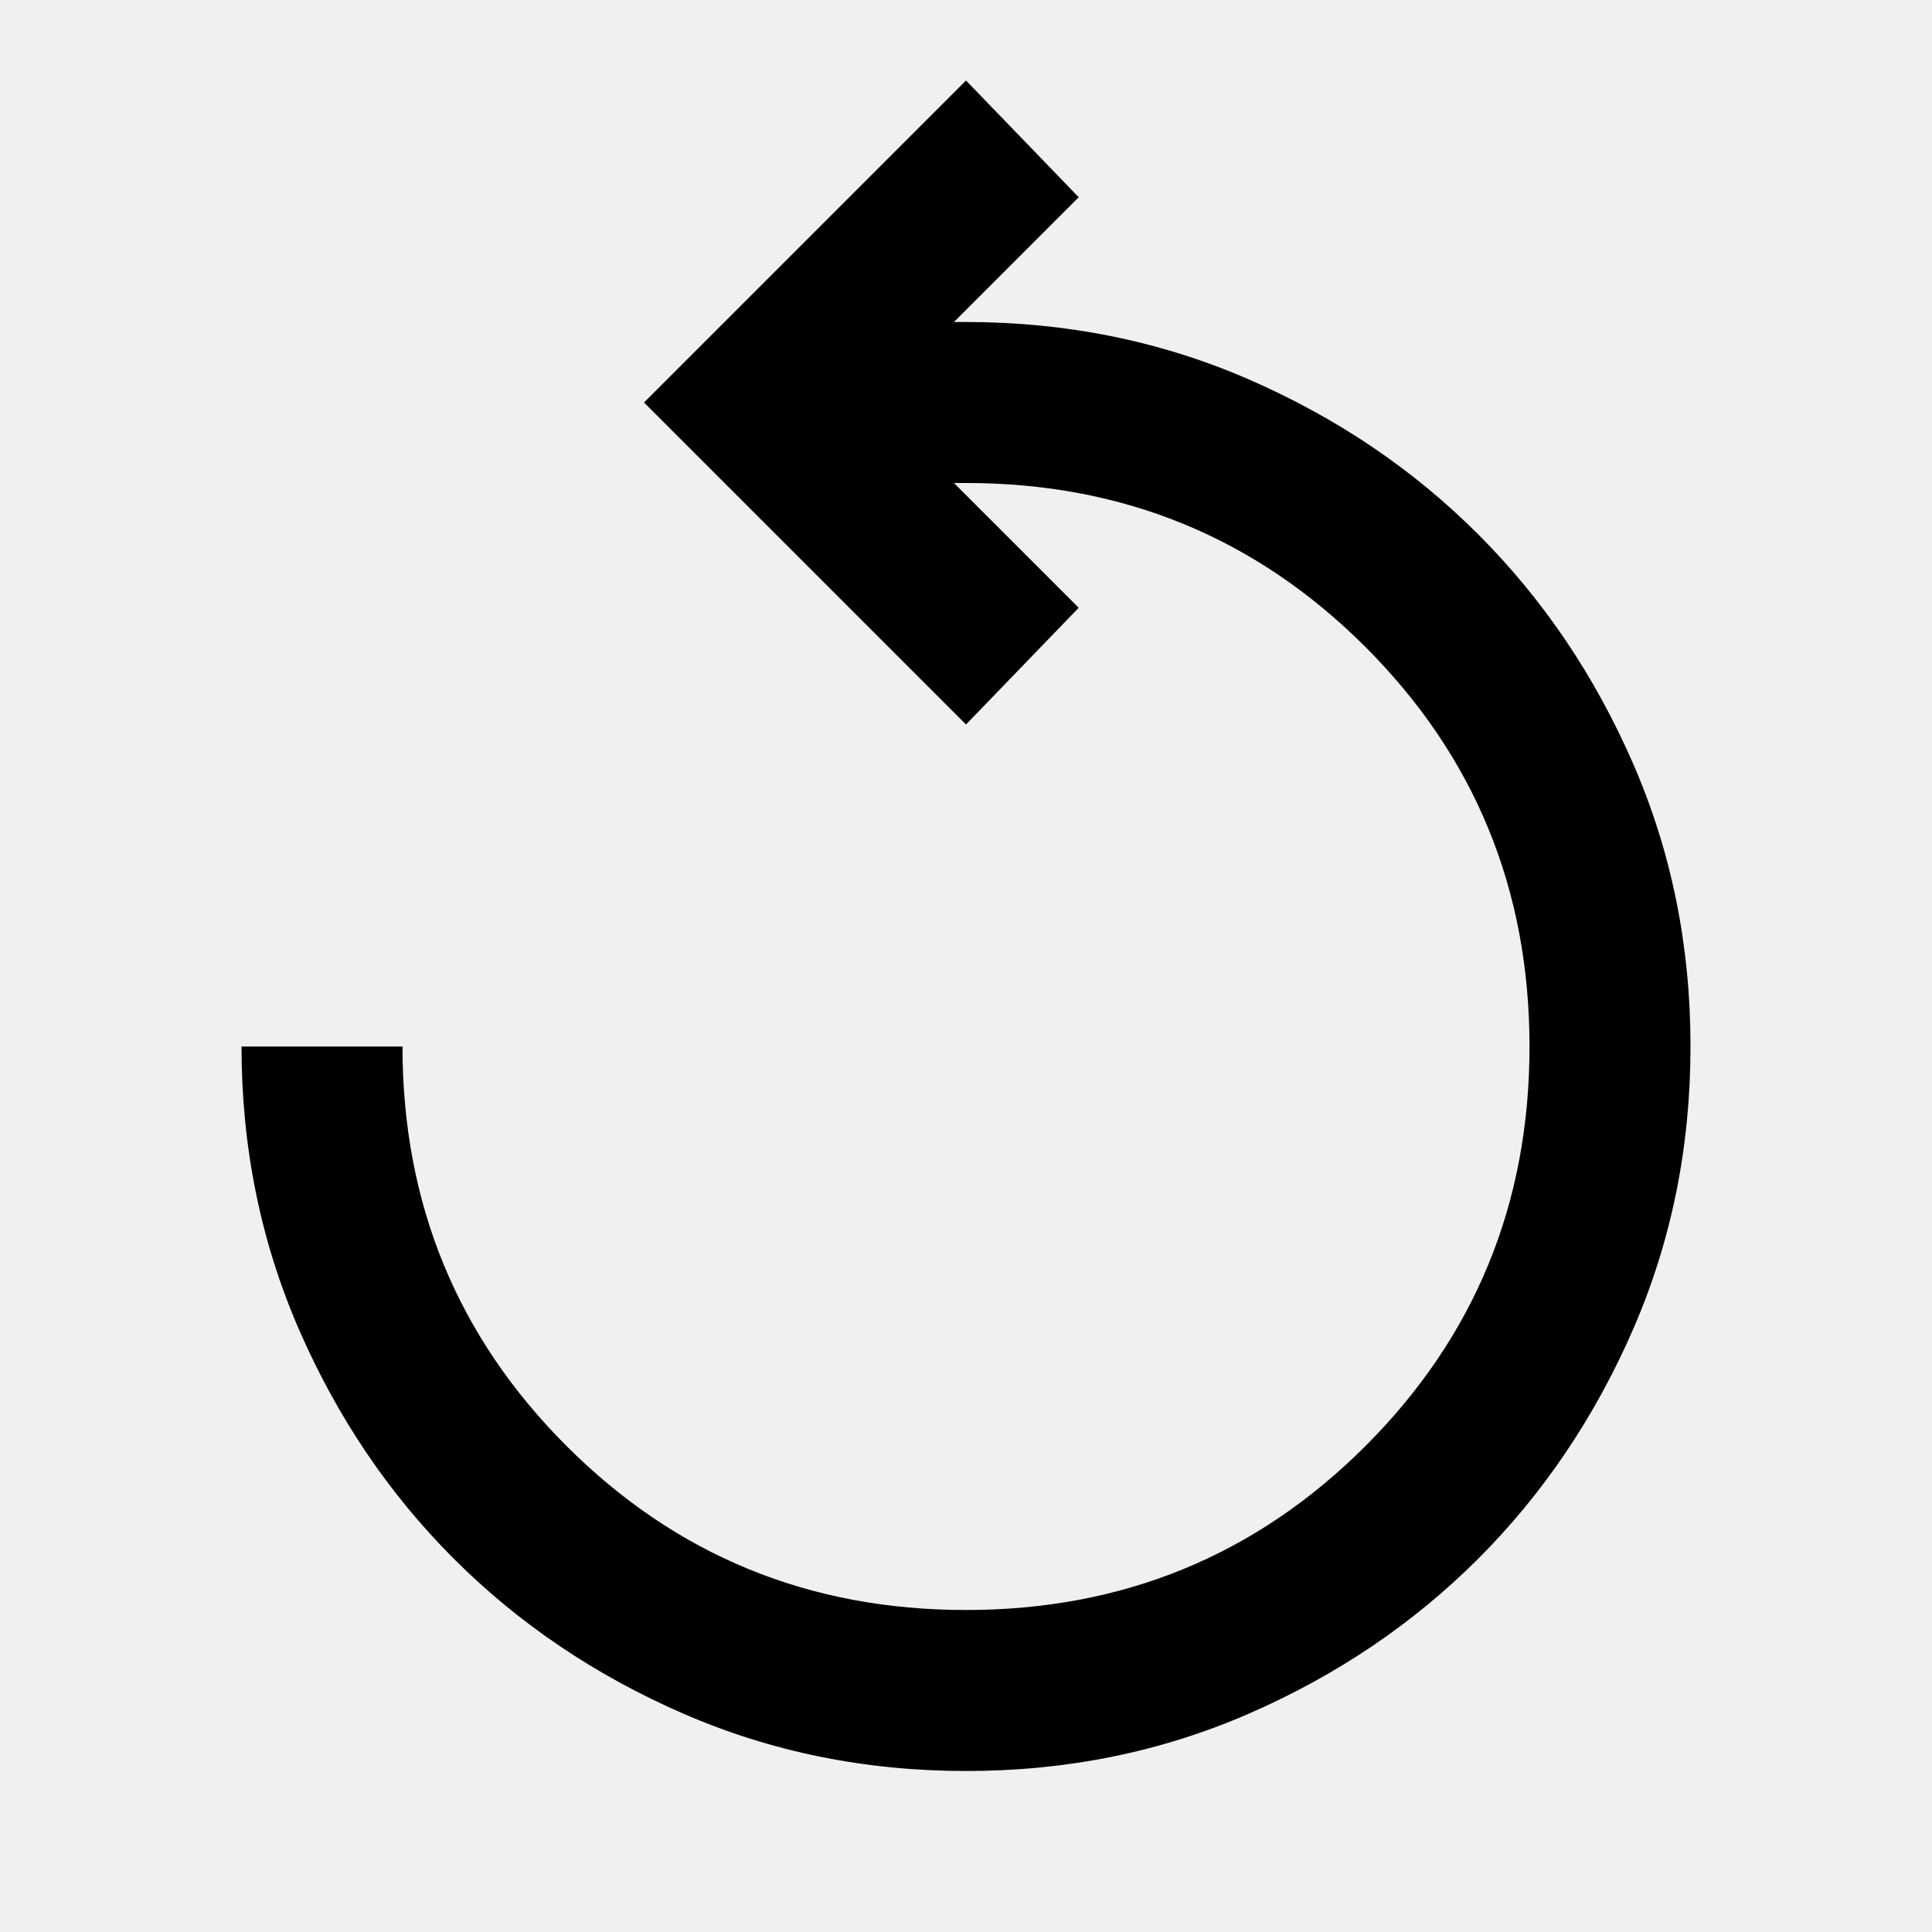
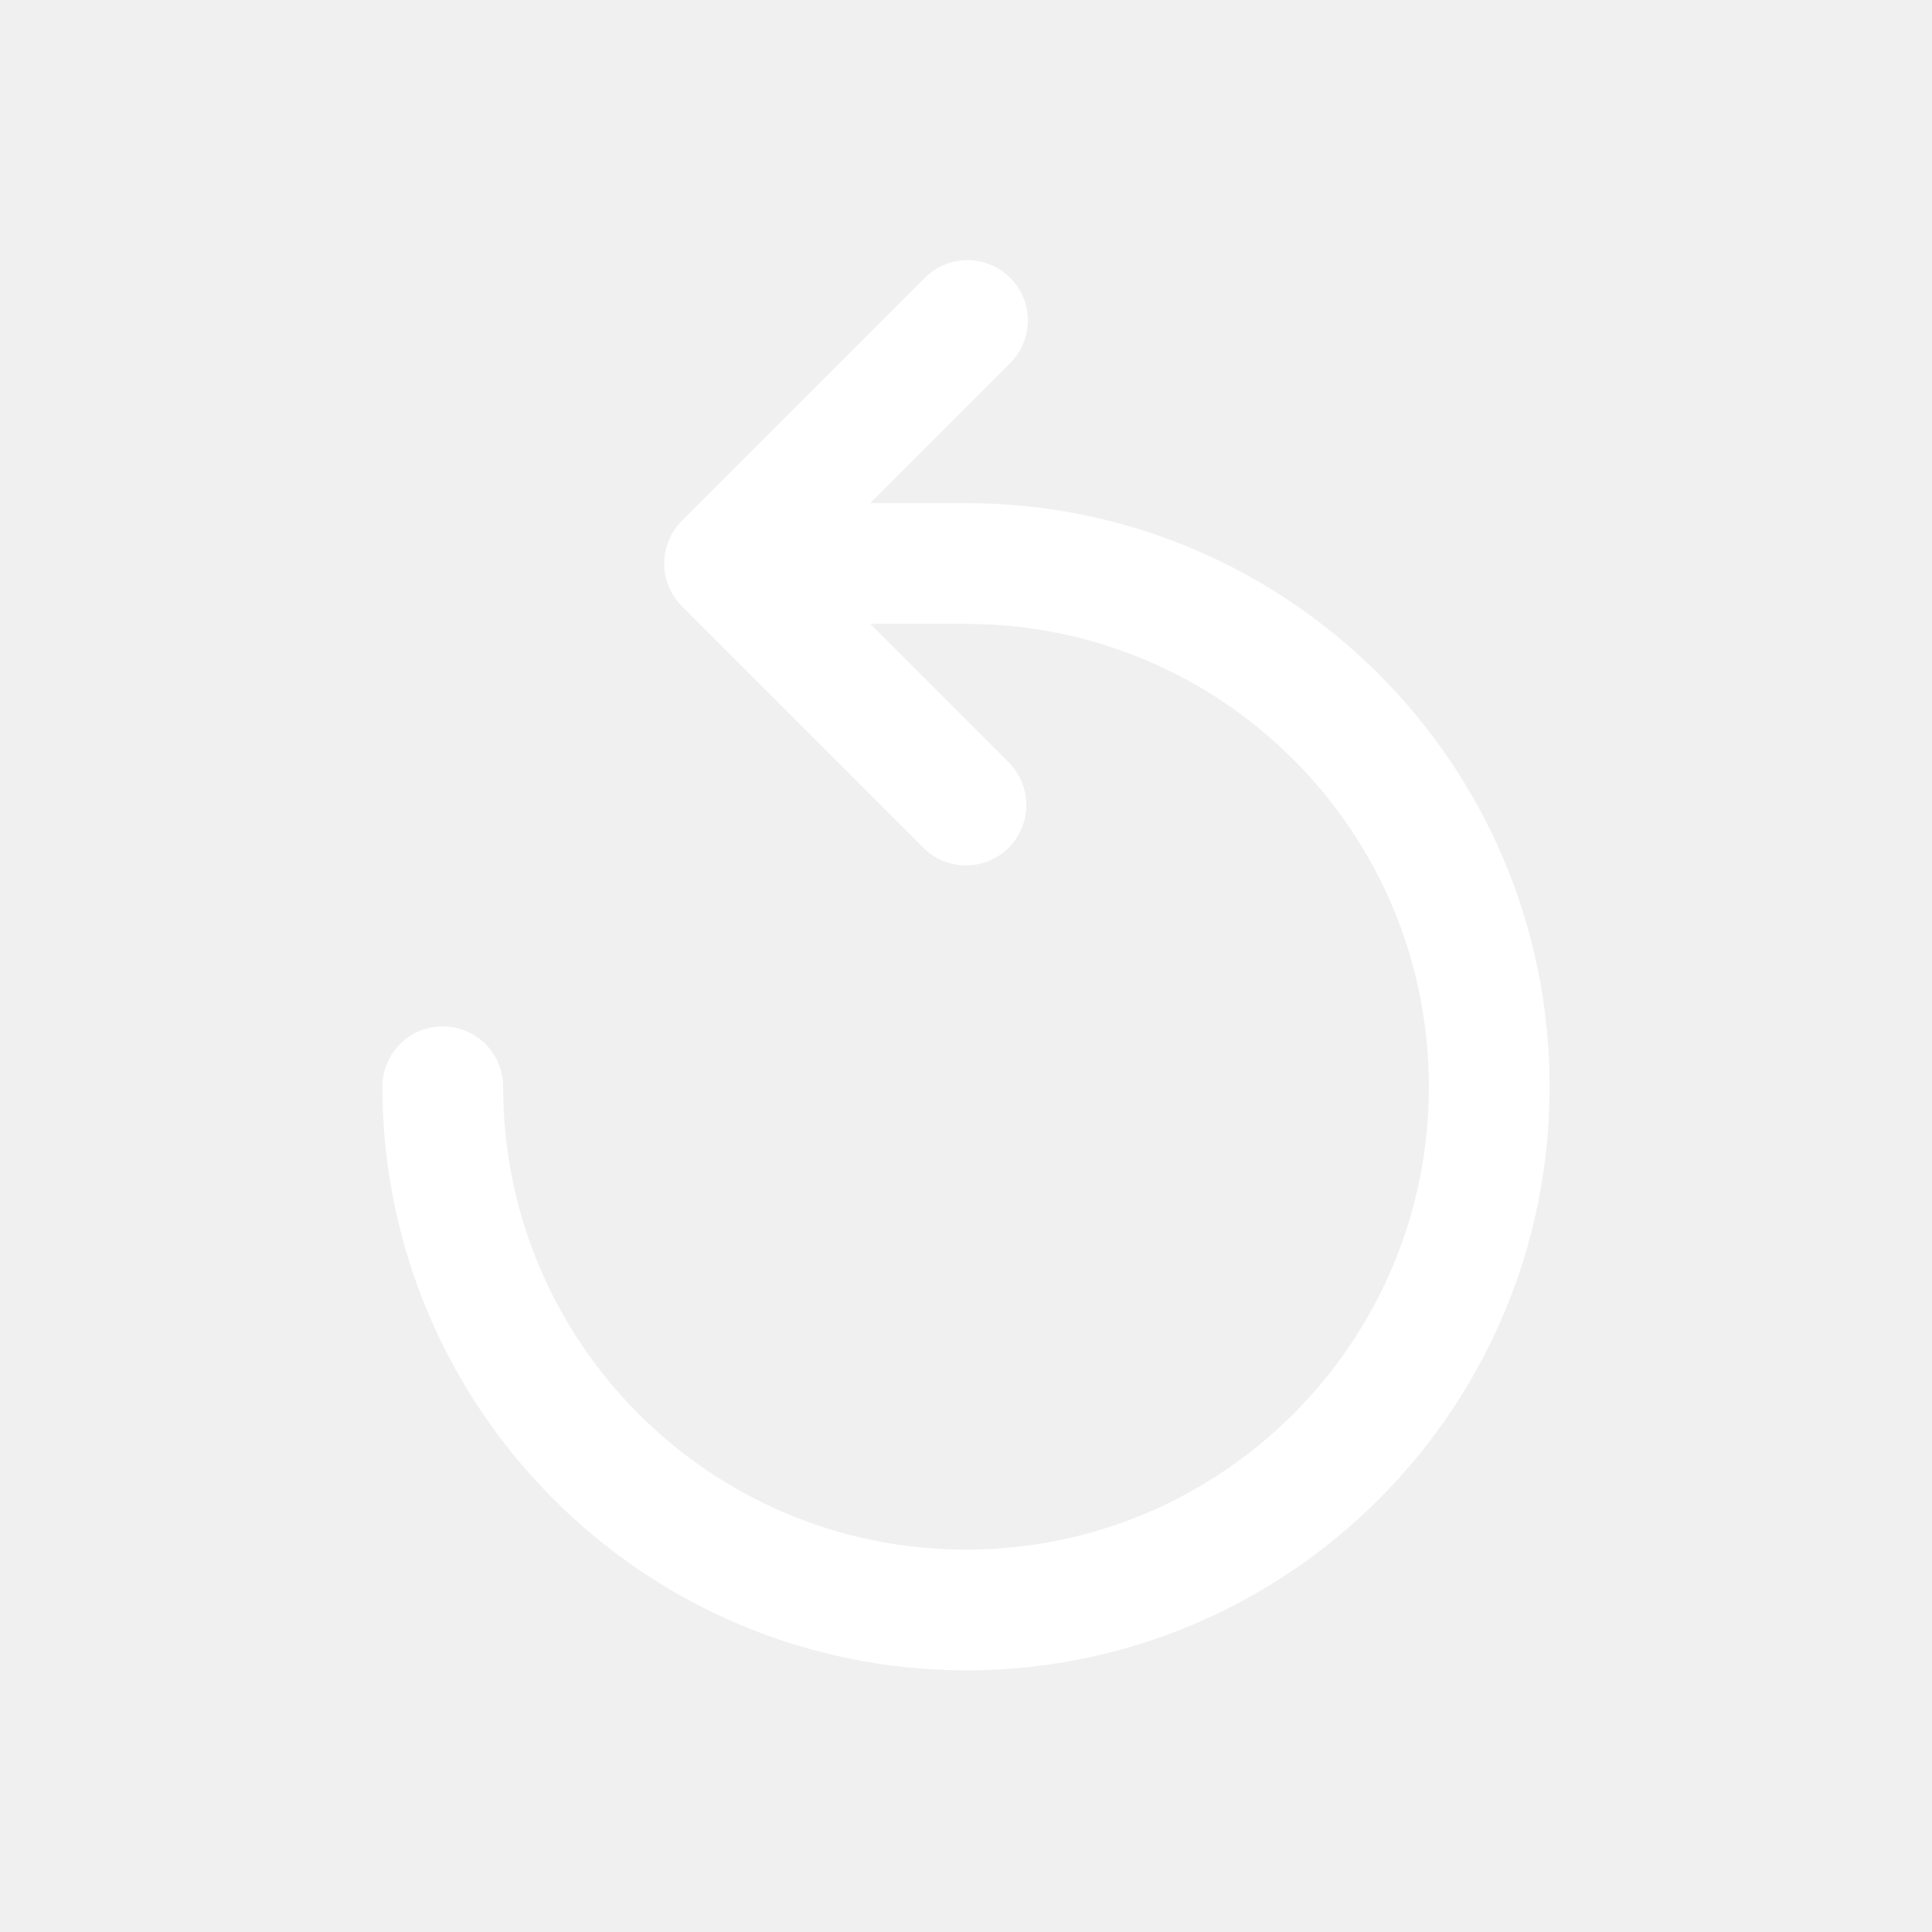
- <svg xmlns="http://www.w3.org/2000/svg" width="512" height="512" viewBox="0 0 24 24" fill="#000000">
-   <path fill="#000000" d="M12 22q-1.875 0-3.513-.713t-2.85-1.924q-1.212-1.213-1.924-2.85T3 13h2q0 2.925 2.038 4.963T12 20q2.925 0 4.963-2.038T19 13q0-2.925-2.038-4.963T12 6h-.15l1.55 1.55L12 9L8 5l4-4l1.4 1.45L11.85 4H12q1.875 0 3.513.713t2.85 1.925q1.212 1.212 1.925 2.85T21 13q0 1.875-.713 3.513t-1.924 2.85q-1.213 1.212-2.85 1.925T12 22Z" />
+ <svg xmlns="http://www.w3.org/2000/svg" width="512" height="512" viewBox="0 0 24 24" fill="#ffffff">
+   <path fill="#ffffff" d="M12 20.75a7.26 7.26 0 0 1-7.25-7.25a.75.75 0 0 1 1.5 0A5.75 5.75 0 1 0 12 7.75H9.5a.75.75 0 0 1 0-1.5H12a7.25 7.25 0 0 1 0 14.5Z" />
+   <path fill="#ffffff" d="M12 10.75a.74.74 0 0 1-.53-.22l-3-3a.75.75 0 0 1 0-1.06l3-3a.75.75 0 1 1 1.06 1.06L10.06 7l2.47 2.47a.75.75 0 0 1 0 1.06a.74.74 0 0 1-.53.22Z" />
</svg>
